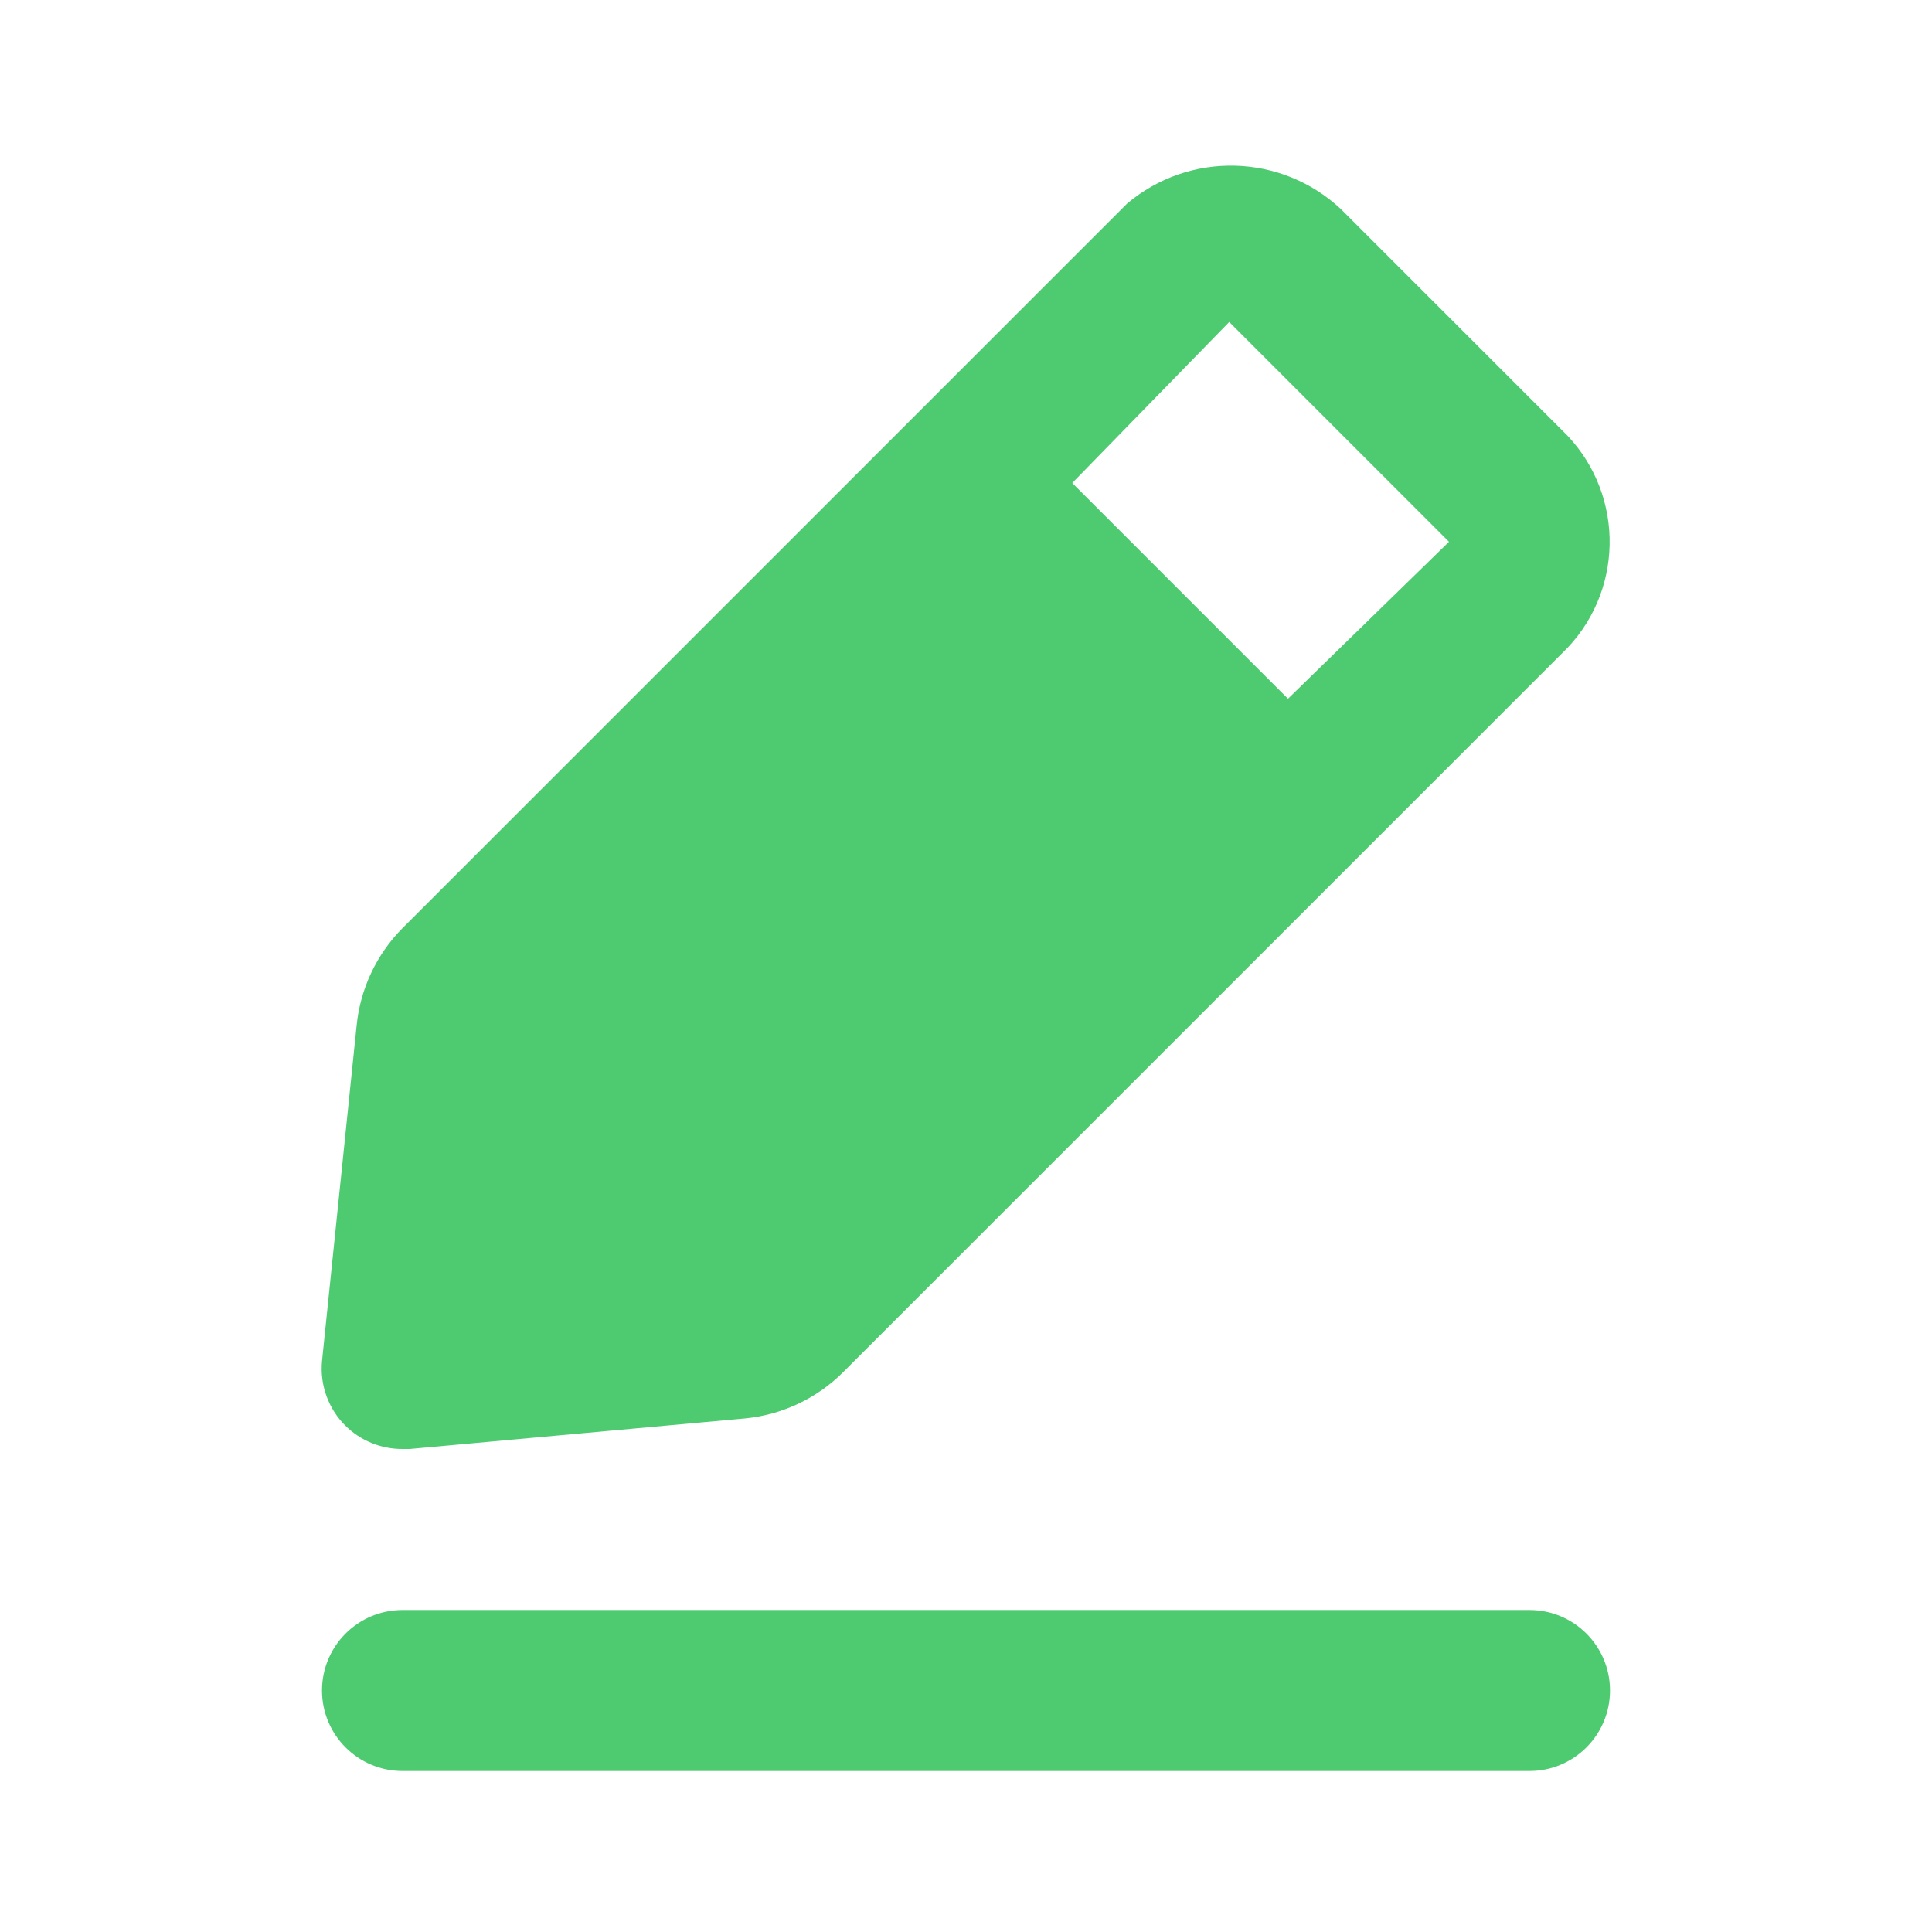
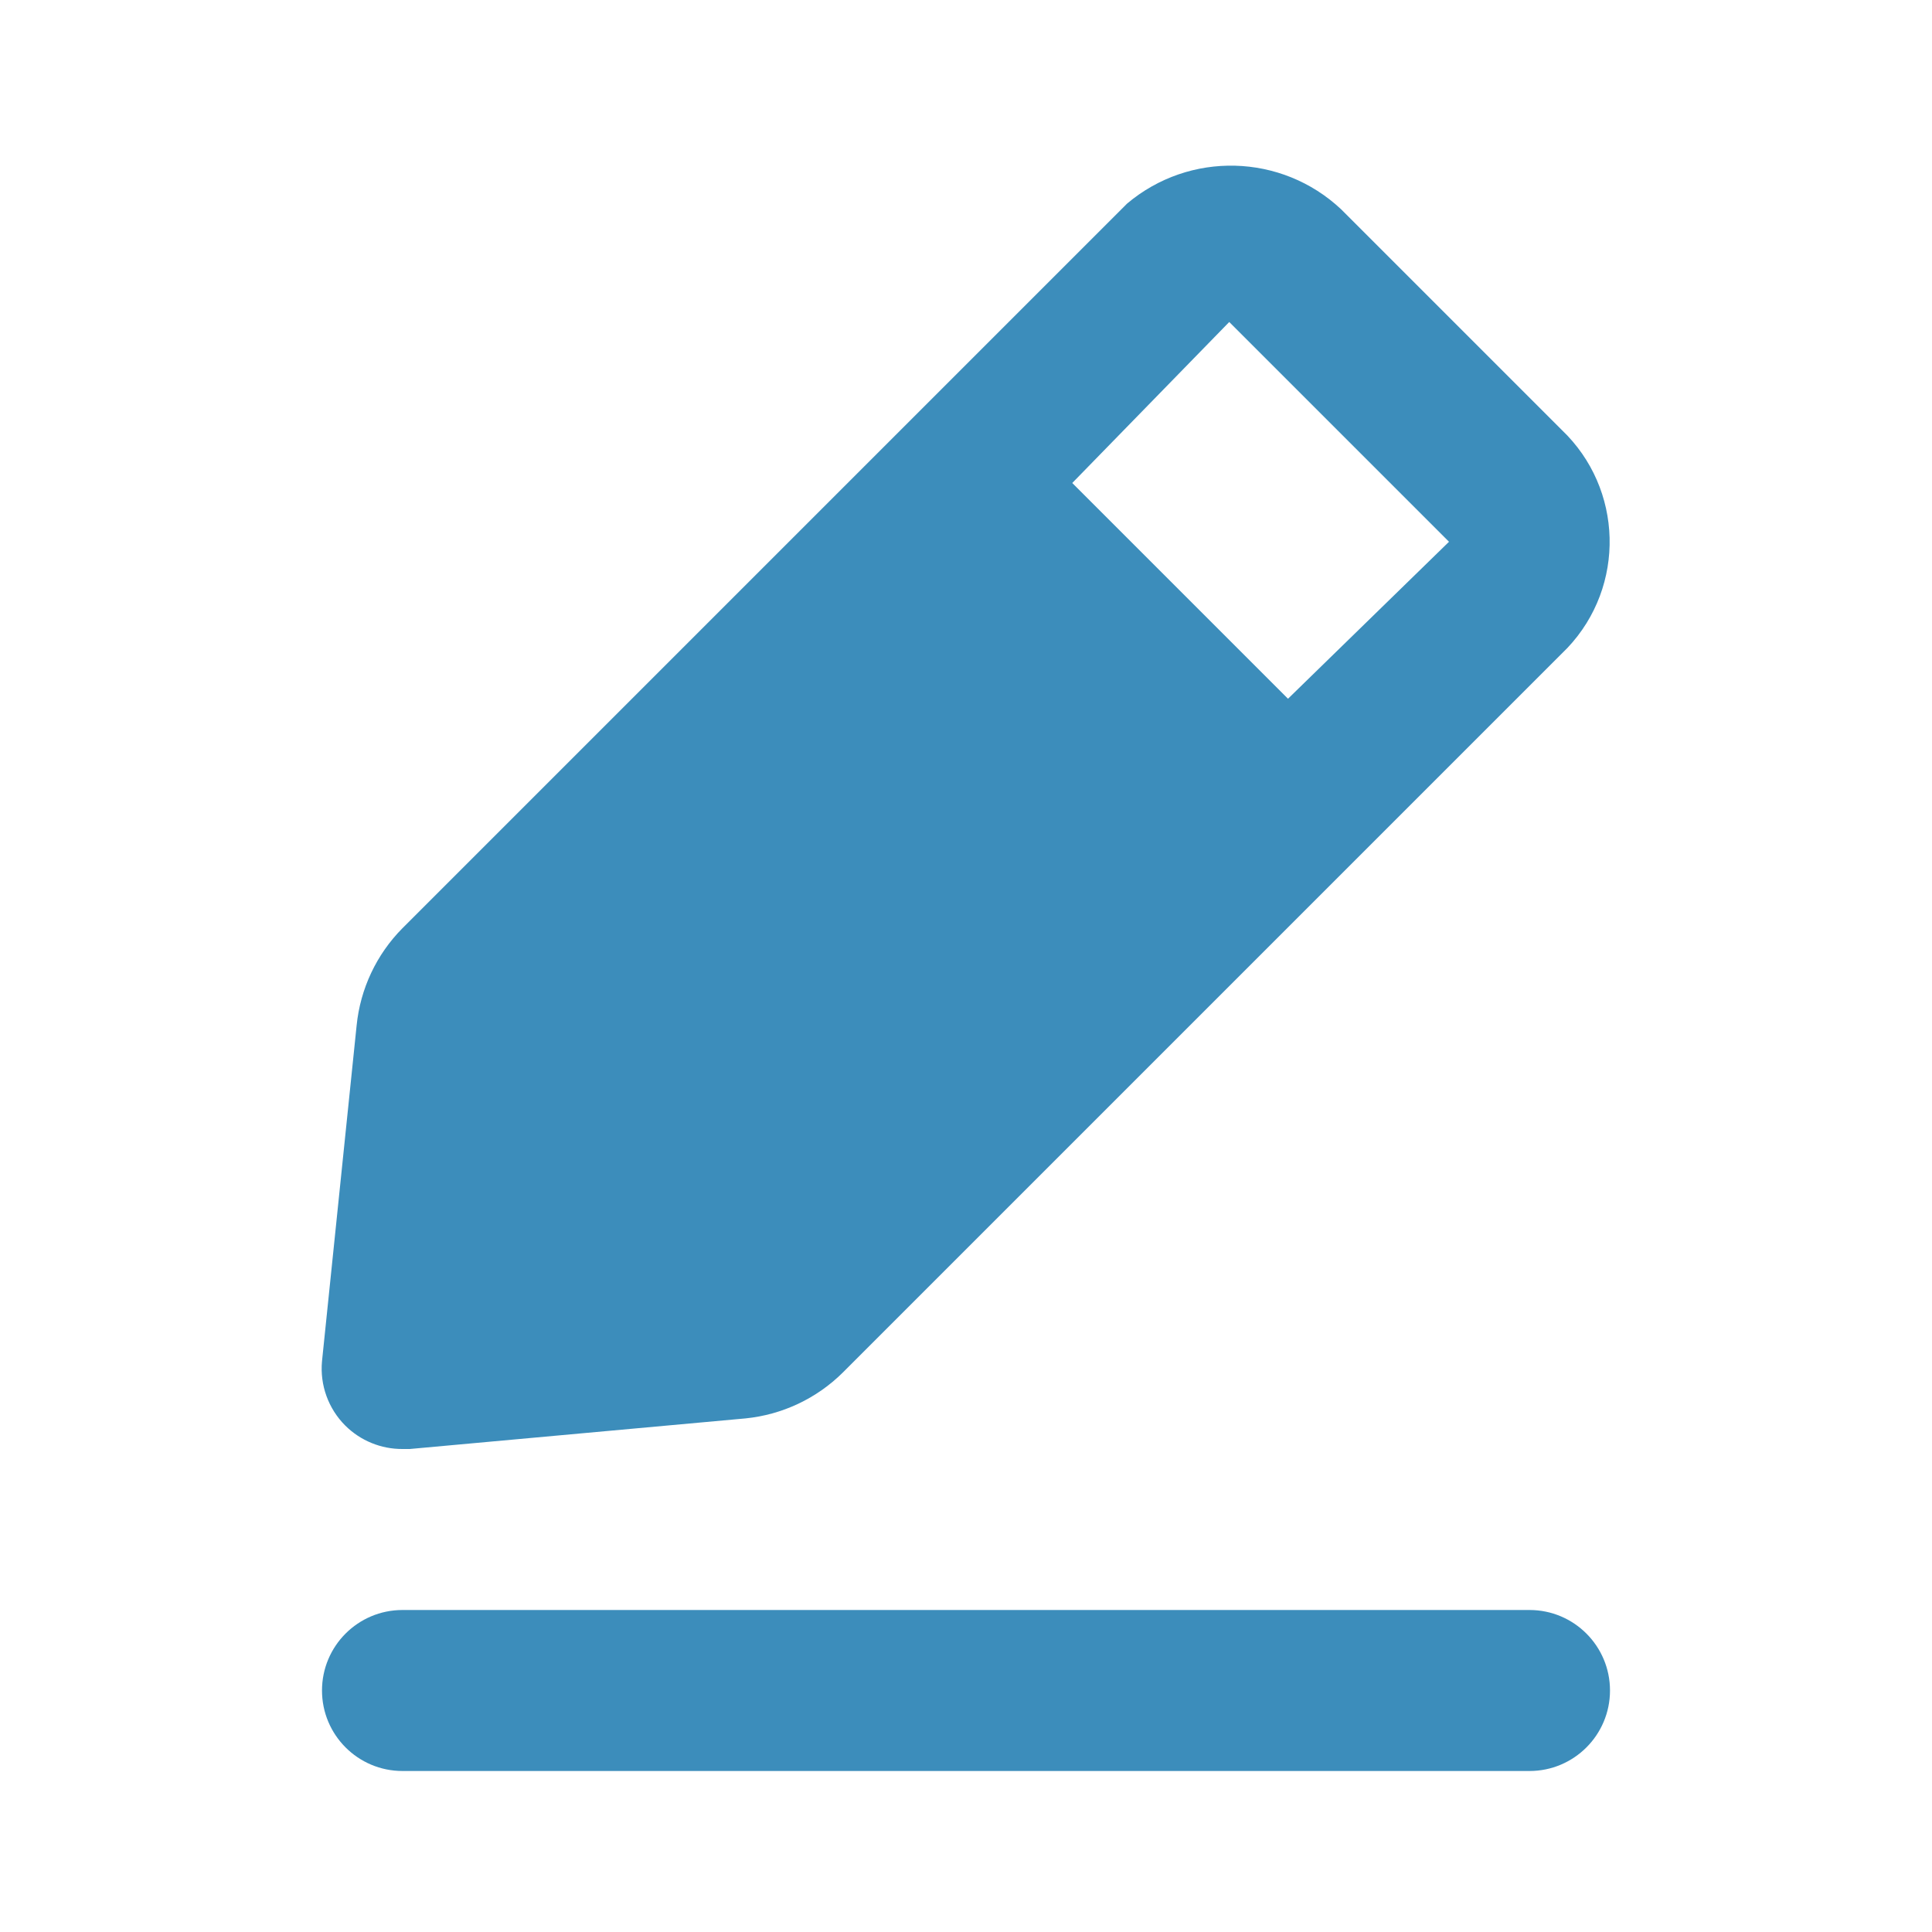
<svg xmlns="http://www.w3.org/2000/svg" width="24" height="24" viewBox="0 0 24 24">
-   <path fill="#4ecb71" d="M19 20H5a1 1 0 0 0 0 2h14a1 1 0 0 0 0-2M5 18h.09l4.17-.38a2 2 0 0 0 1.21-.57l9-9a1.92 1.92 0 0 0-.07-2.71L16.66 2.6A2 2 0 0 0 14 2.53l-9 9a2 2 0 0 0-.57 1.21L4 16.91a1 1 0 0 0 .29.8A1 1 0 0 0 5 18M15.27 4L18 6.73l-2 1.95L13.32 6Z" />
+   <path fill="#3C8DBB" d="M19 20H5a1 1 0 0 0 0 2h14a1 1 0 0 0 0-2M5 18h.09l4.17-.38a2 2 0 0 0 1.21-.57l9-9a1.92 1.92 0 0 0-.07-2.71L16.66 2.6A2 2 0 0 0 14 2.53l-9 9a2 2 0 0 0-.57 1.21L4 16.91a1 1 0 0 0 .29.8A1 1 0 0 0 5 18M15.27 4L18 6.73l-2 1.95L13.32 6Z" />
</svg>
